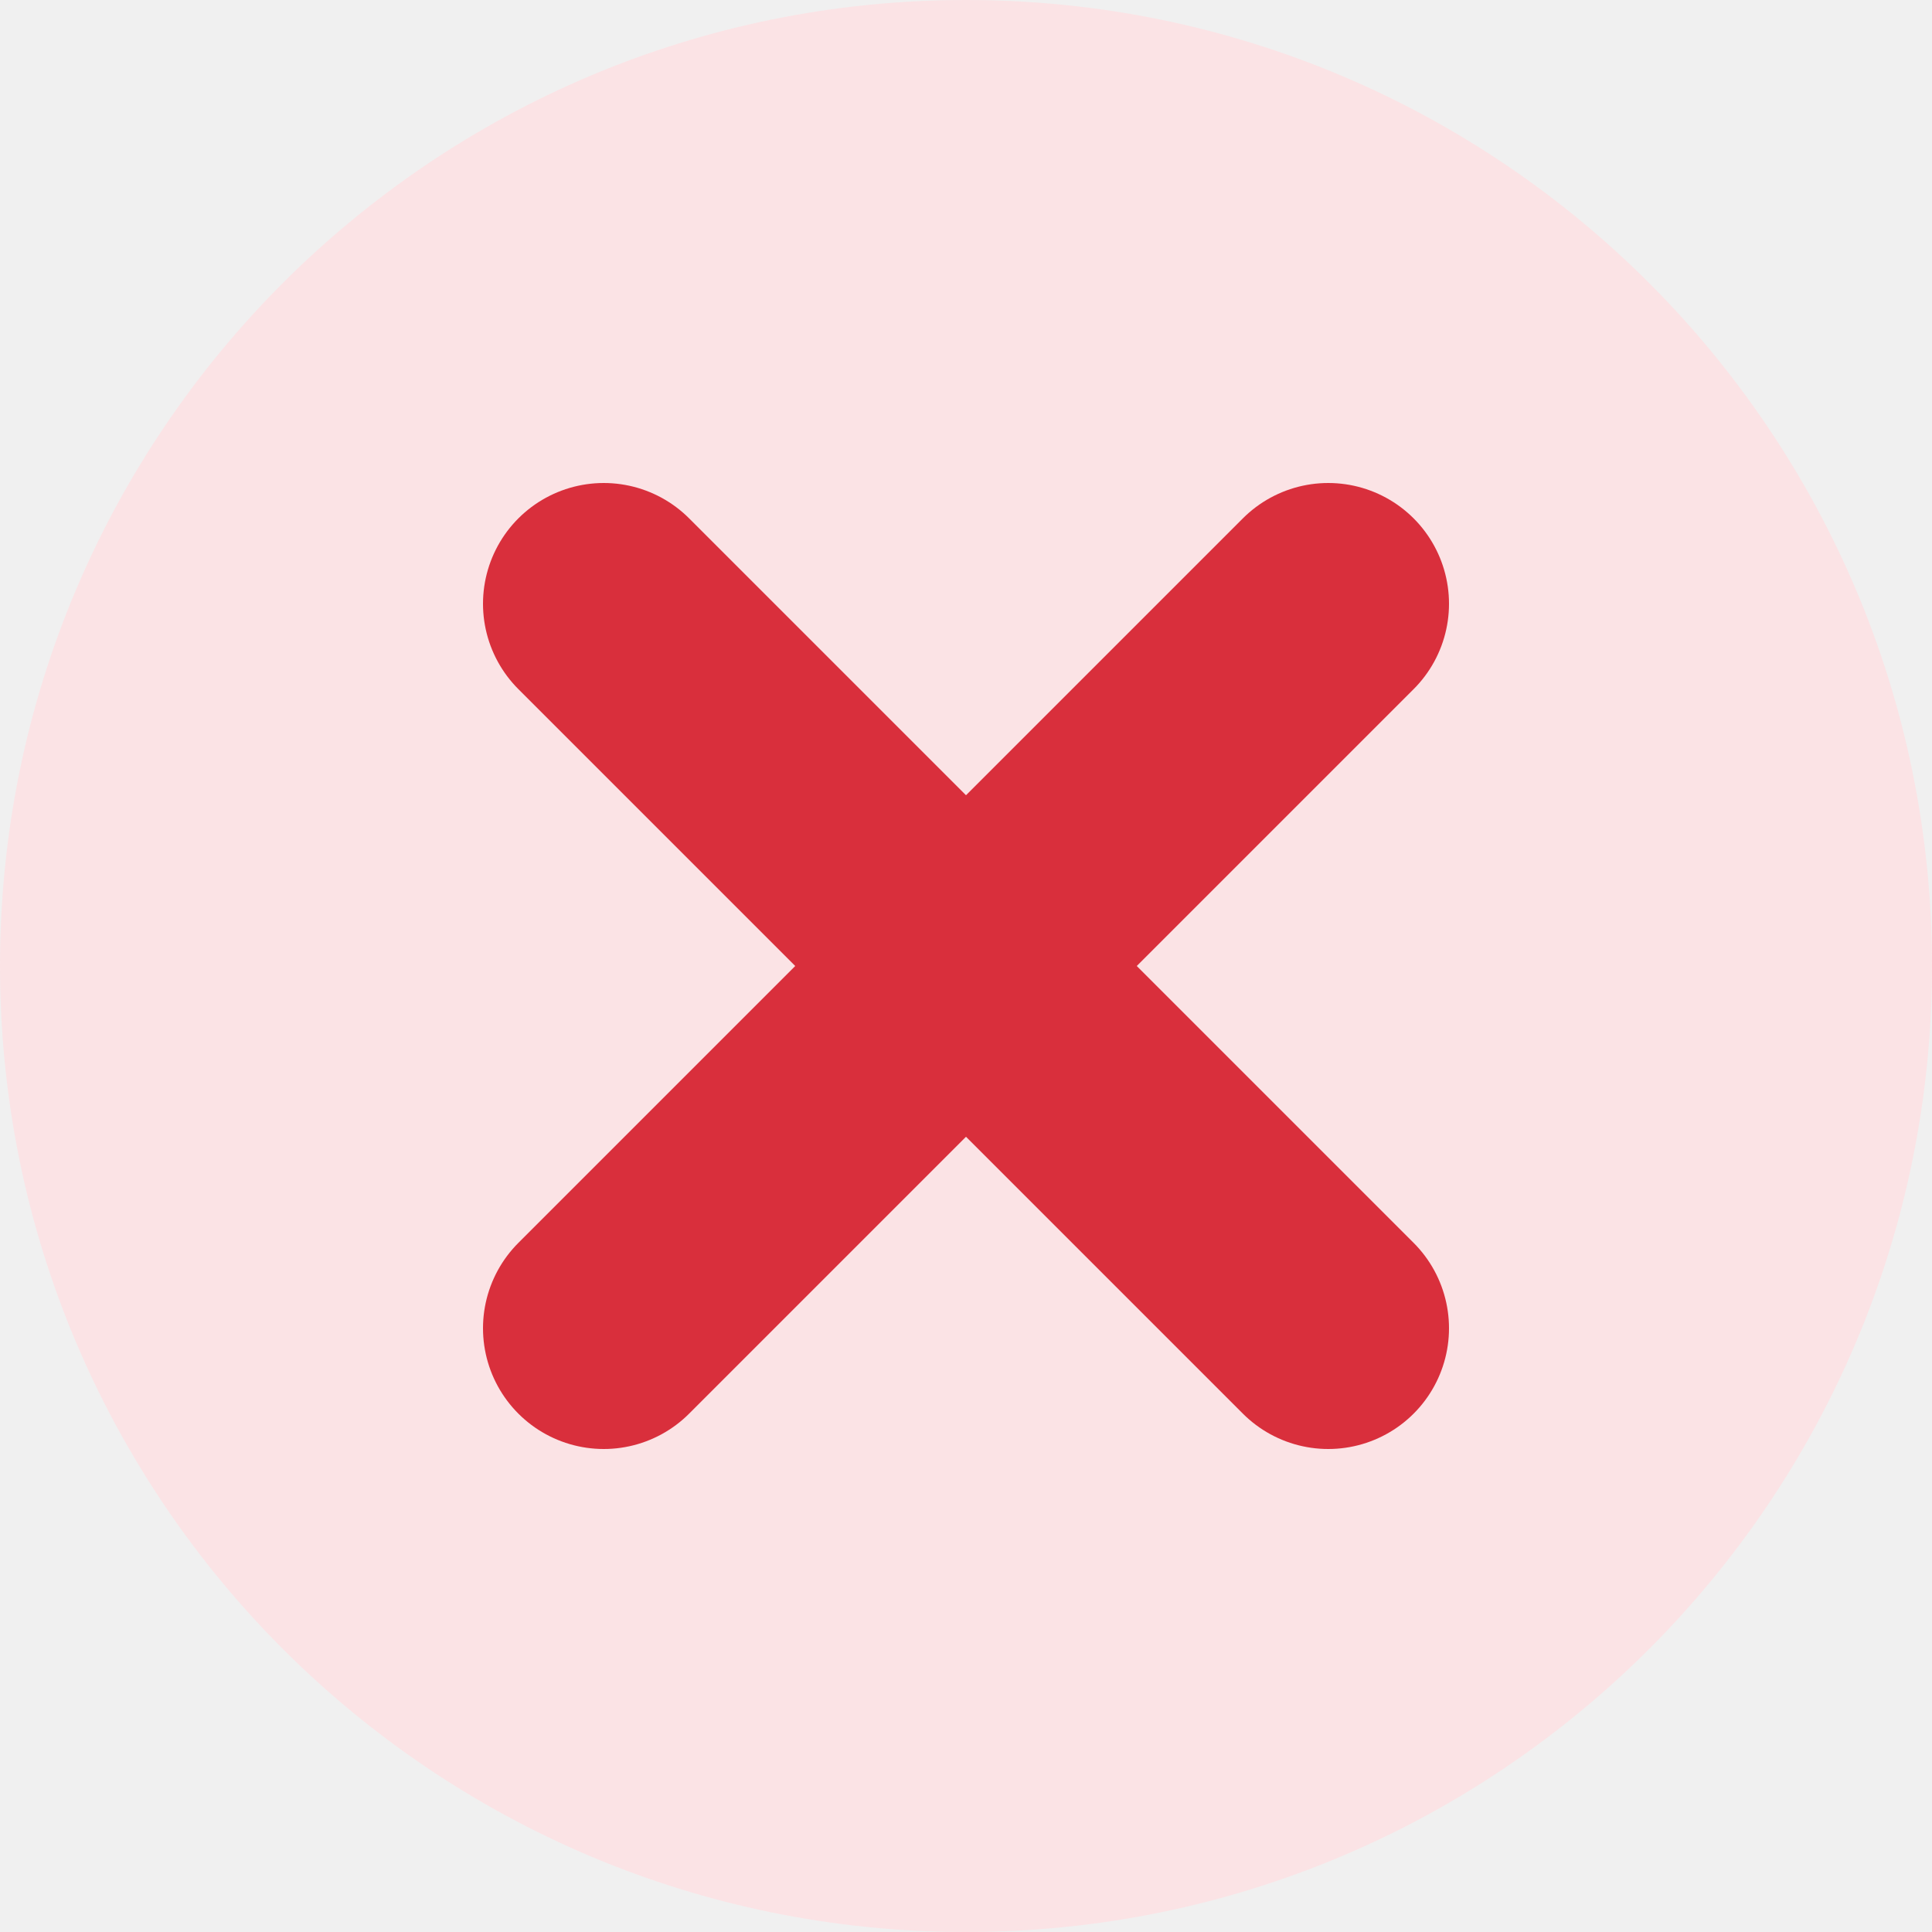
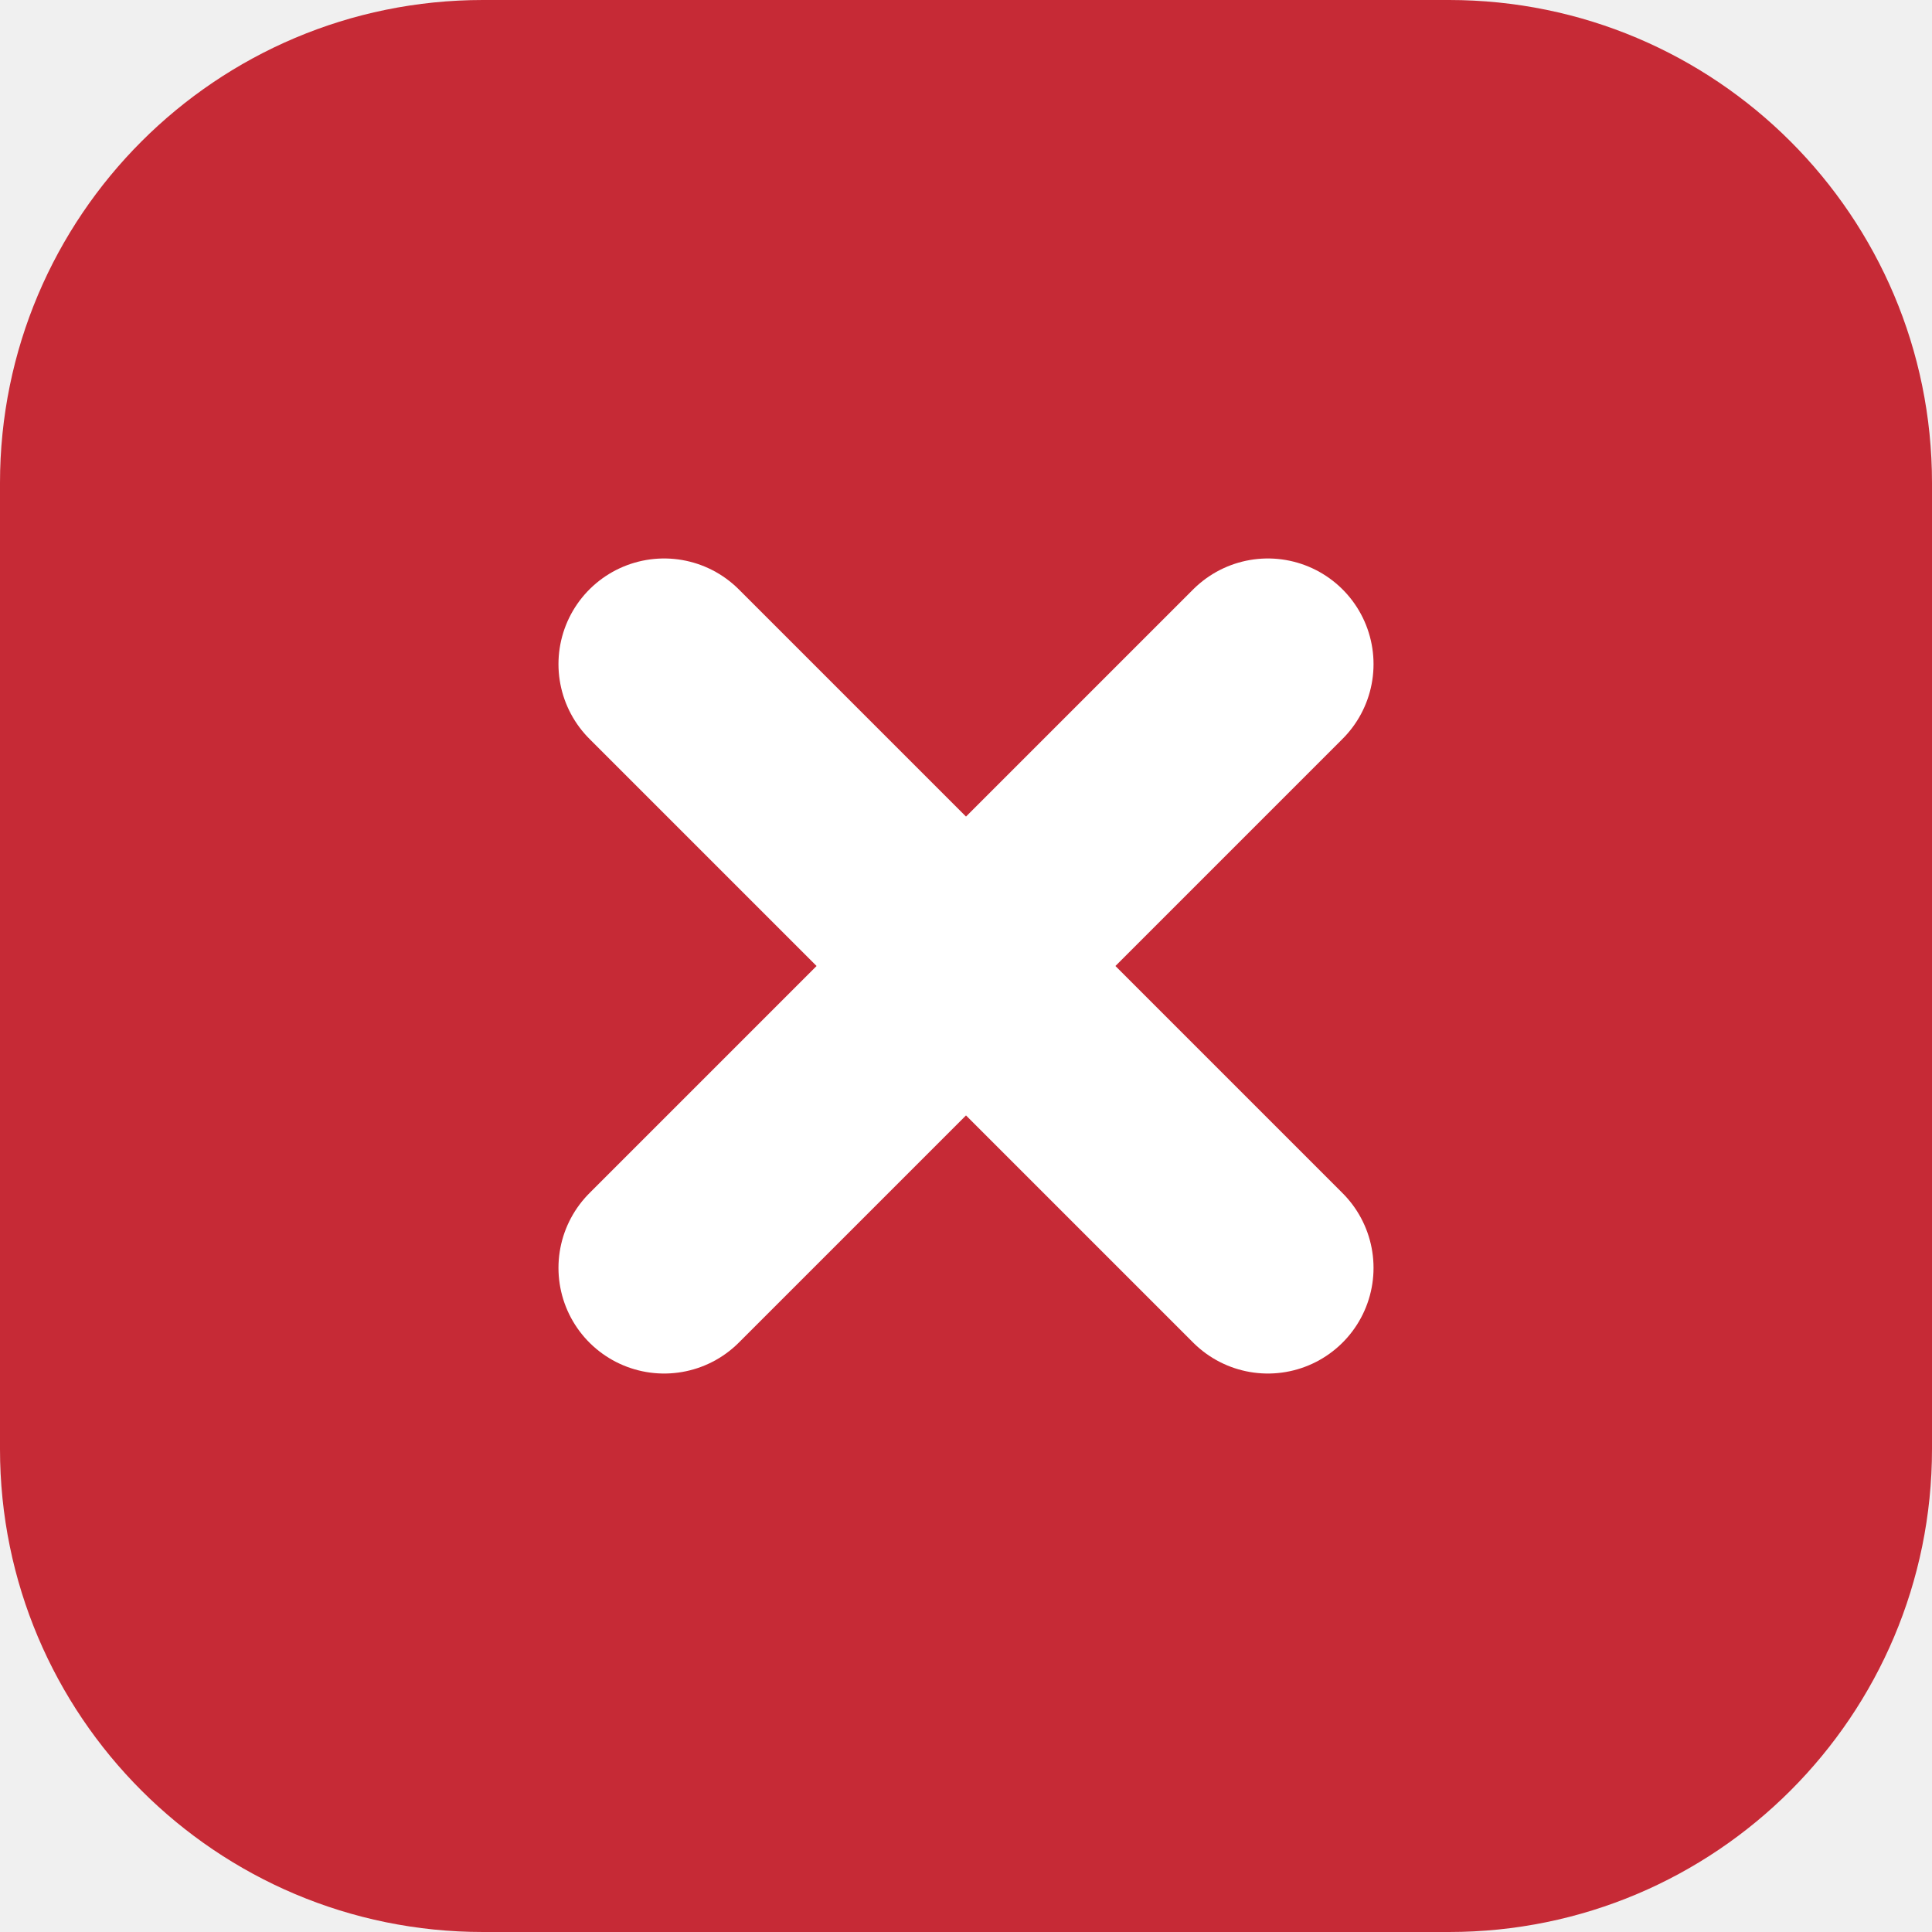
<svg xmlns="http://www.w3.org/2000/svg" viewBox="0 0 64 64">
-   <circle cx="32" cy="32" r="32" fill="#fbe3e5" />
-   <path d="M20 20l24 24M44 20L20 44" fill="none" stroke="#d92f3c" stroke-width="8" stroke-linecap="round" />
+   <rect width="64" height="64" rx="16" fill="#c62a36" />
+   <path d="M22 22l20 20M42 22L22 42" fill="none" stroke="#fff" stroke-width="7" stroke-linecap="round" />
</svg>
